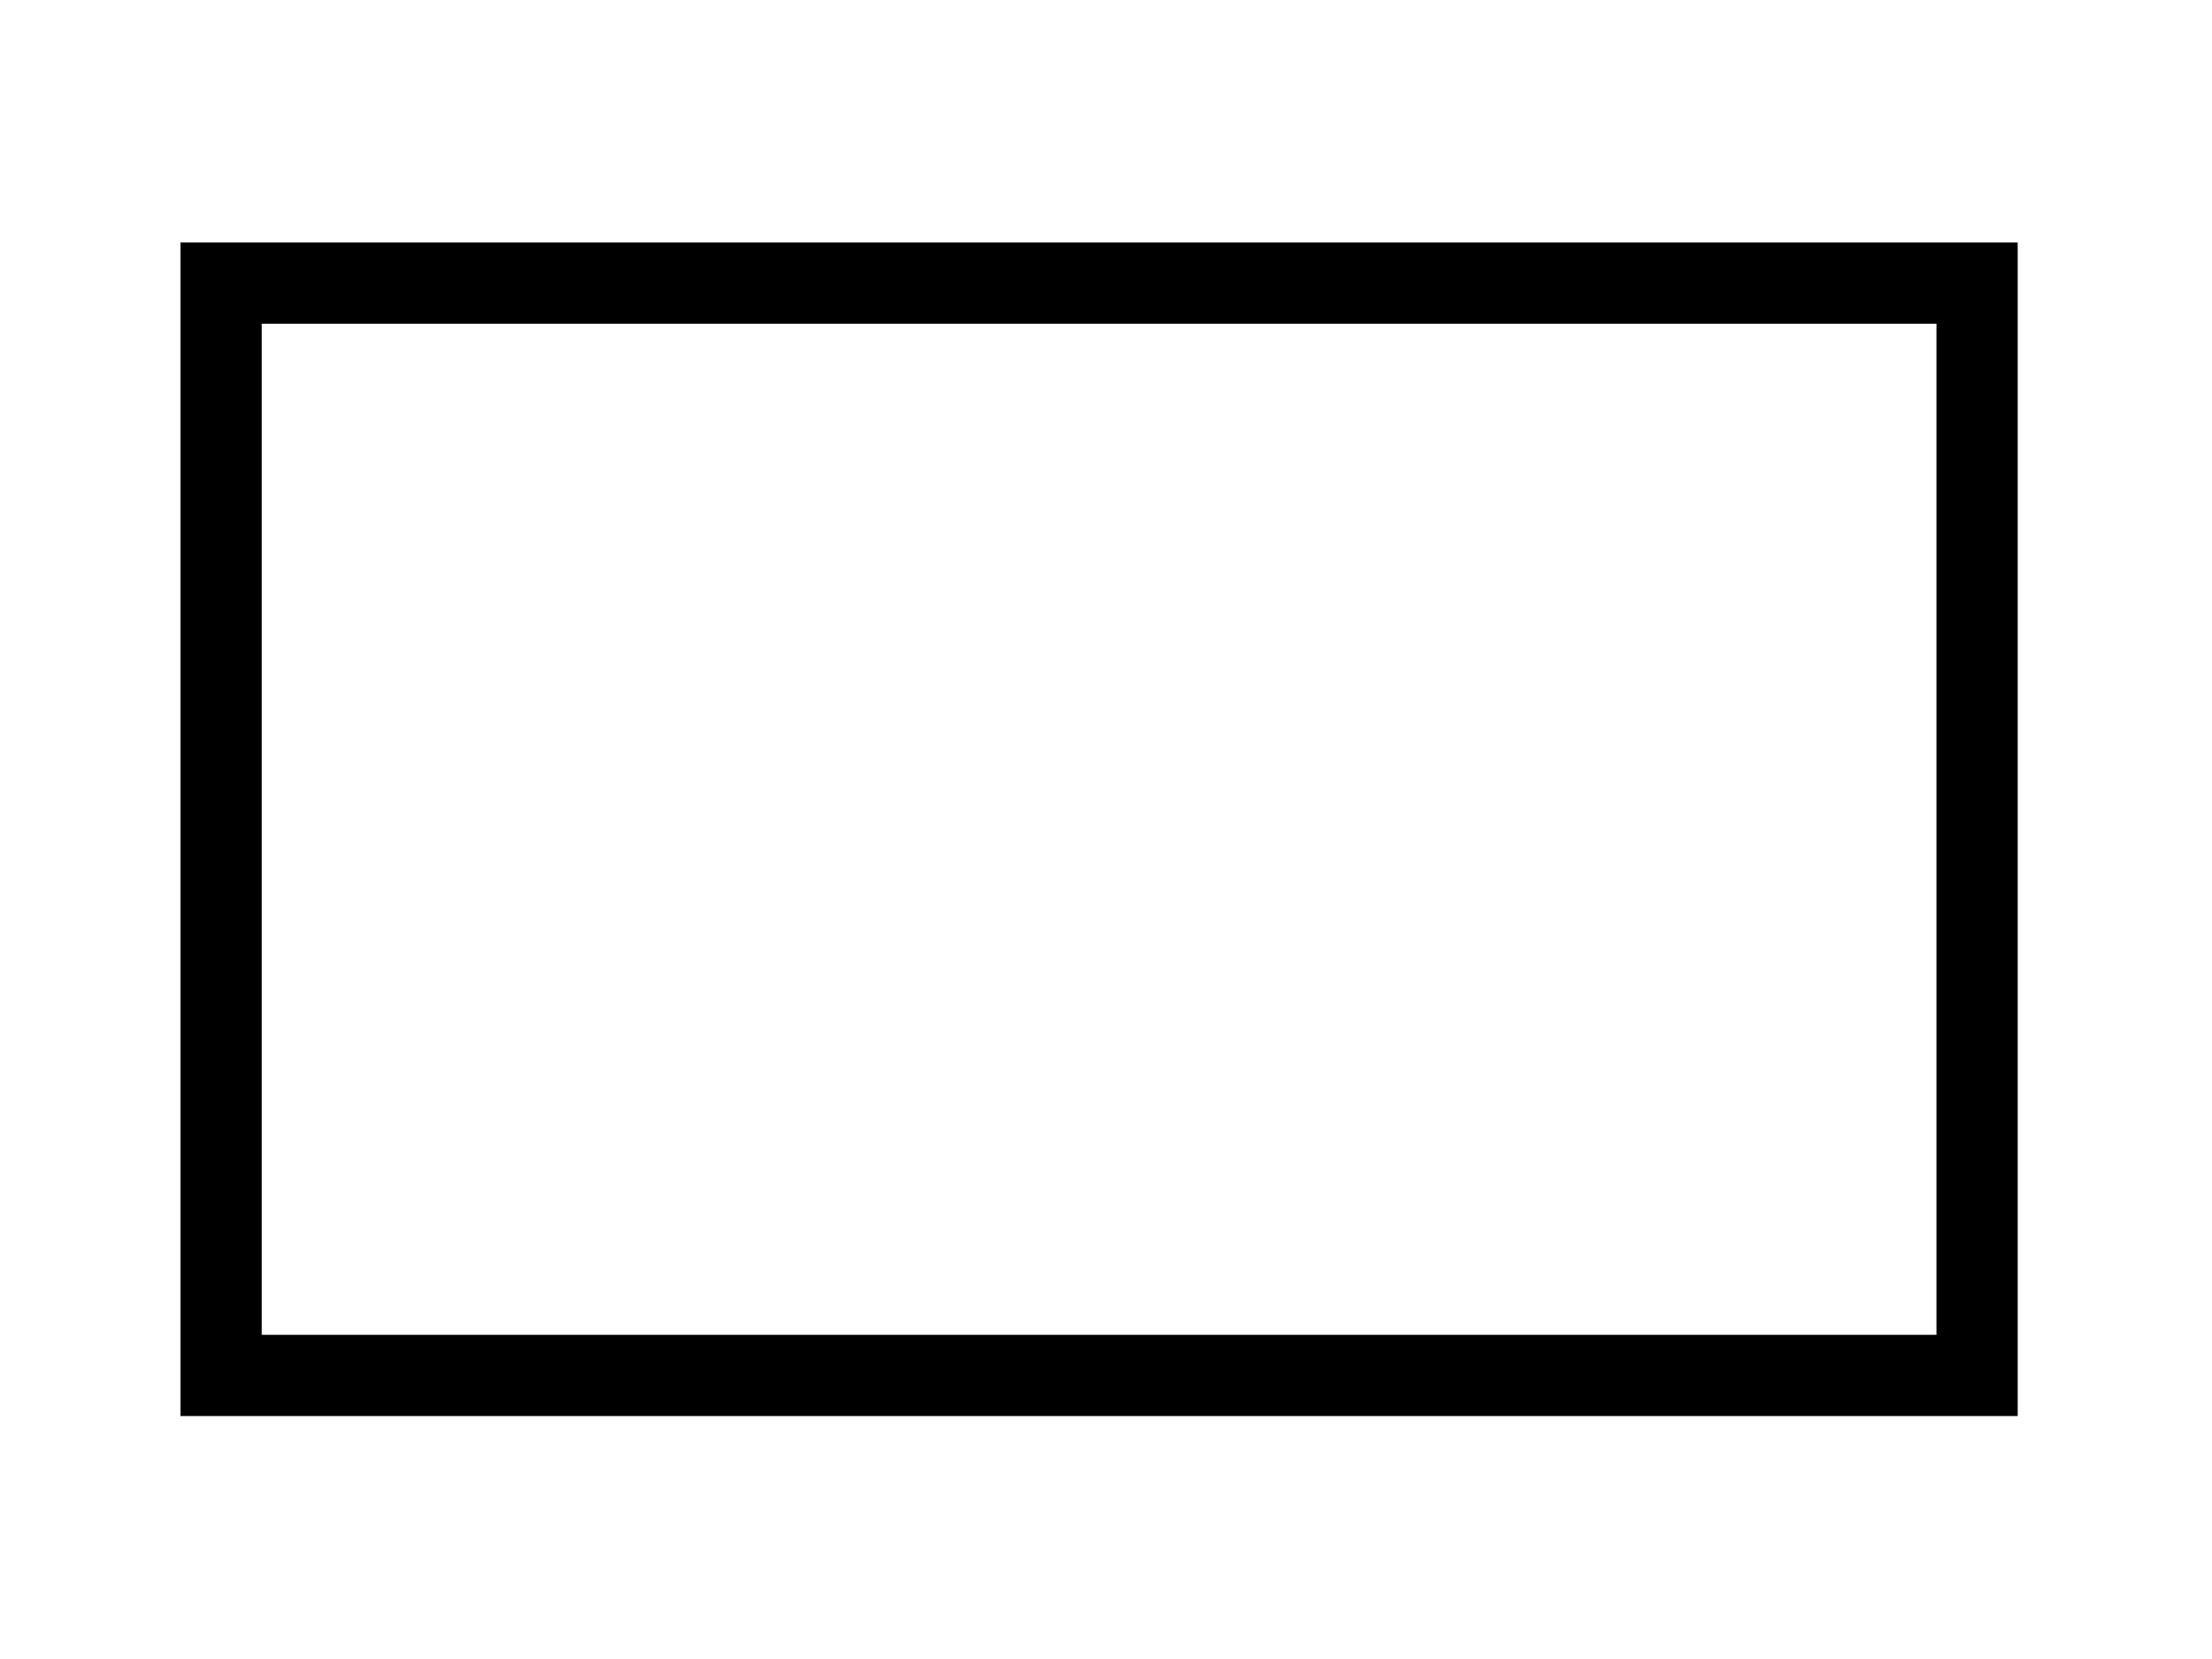
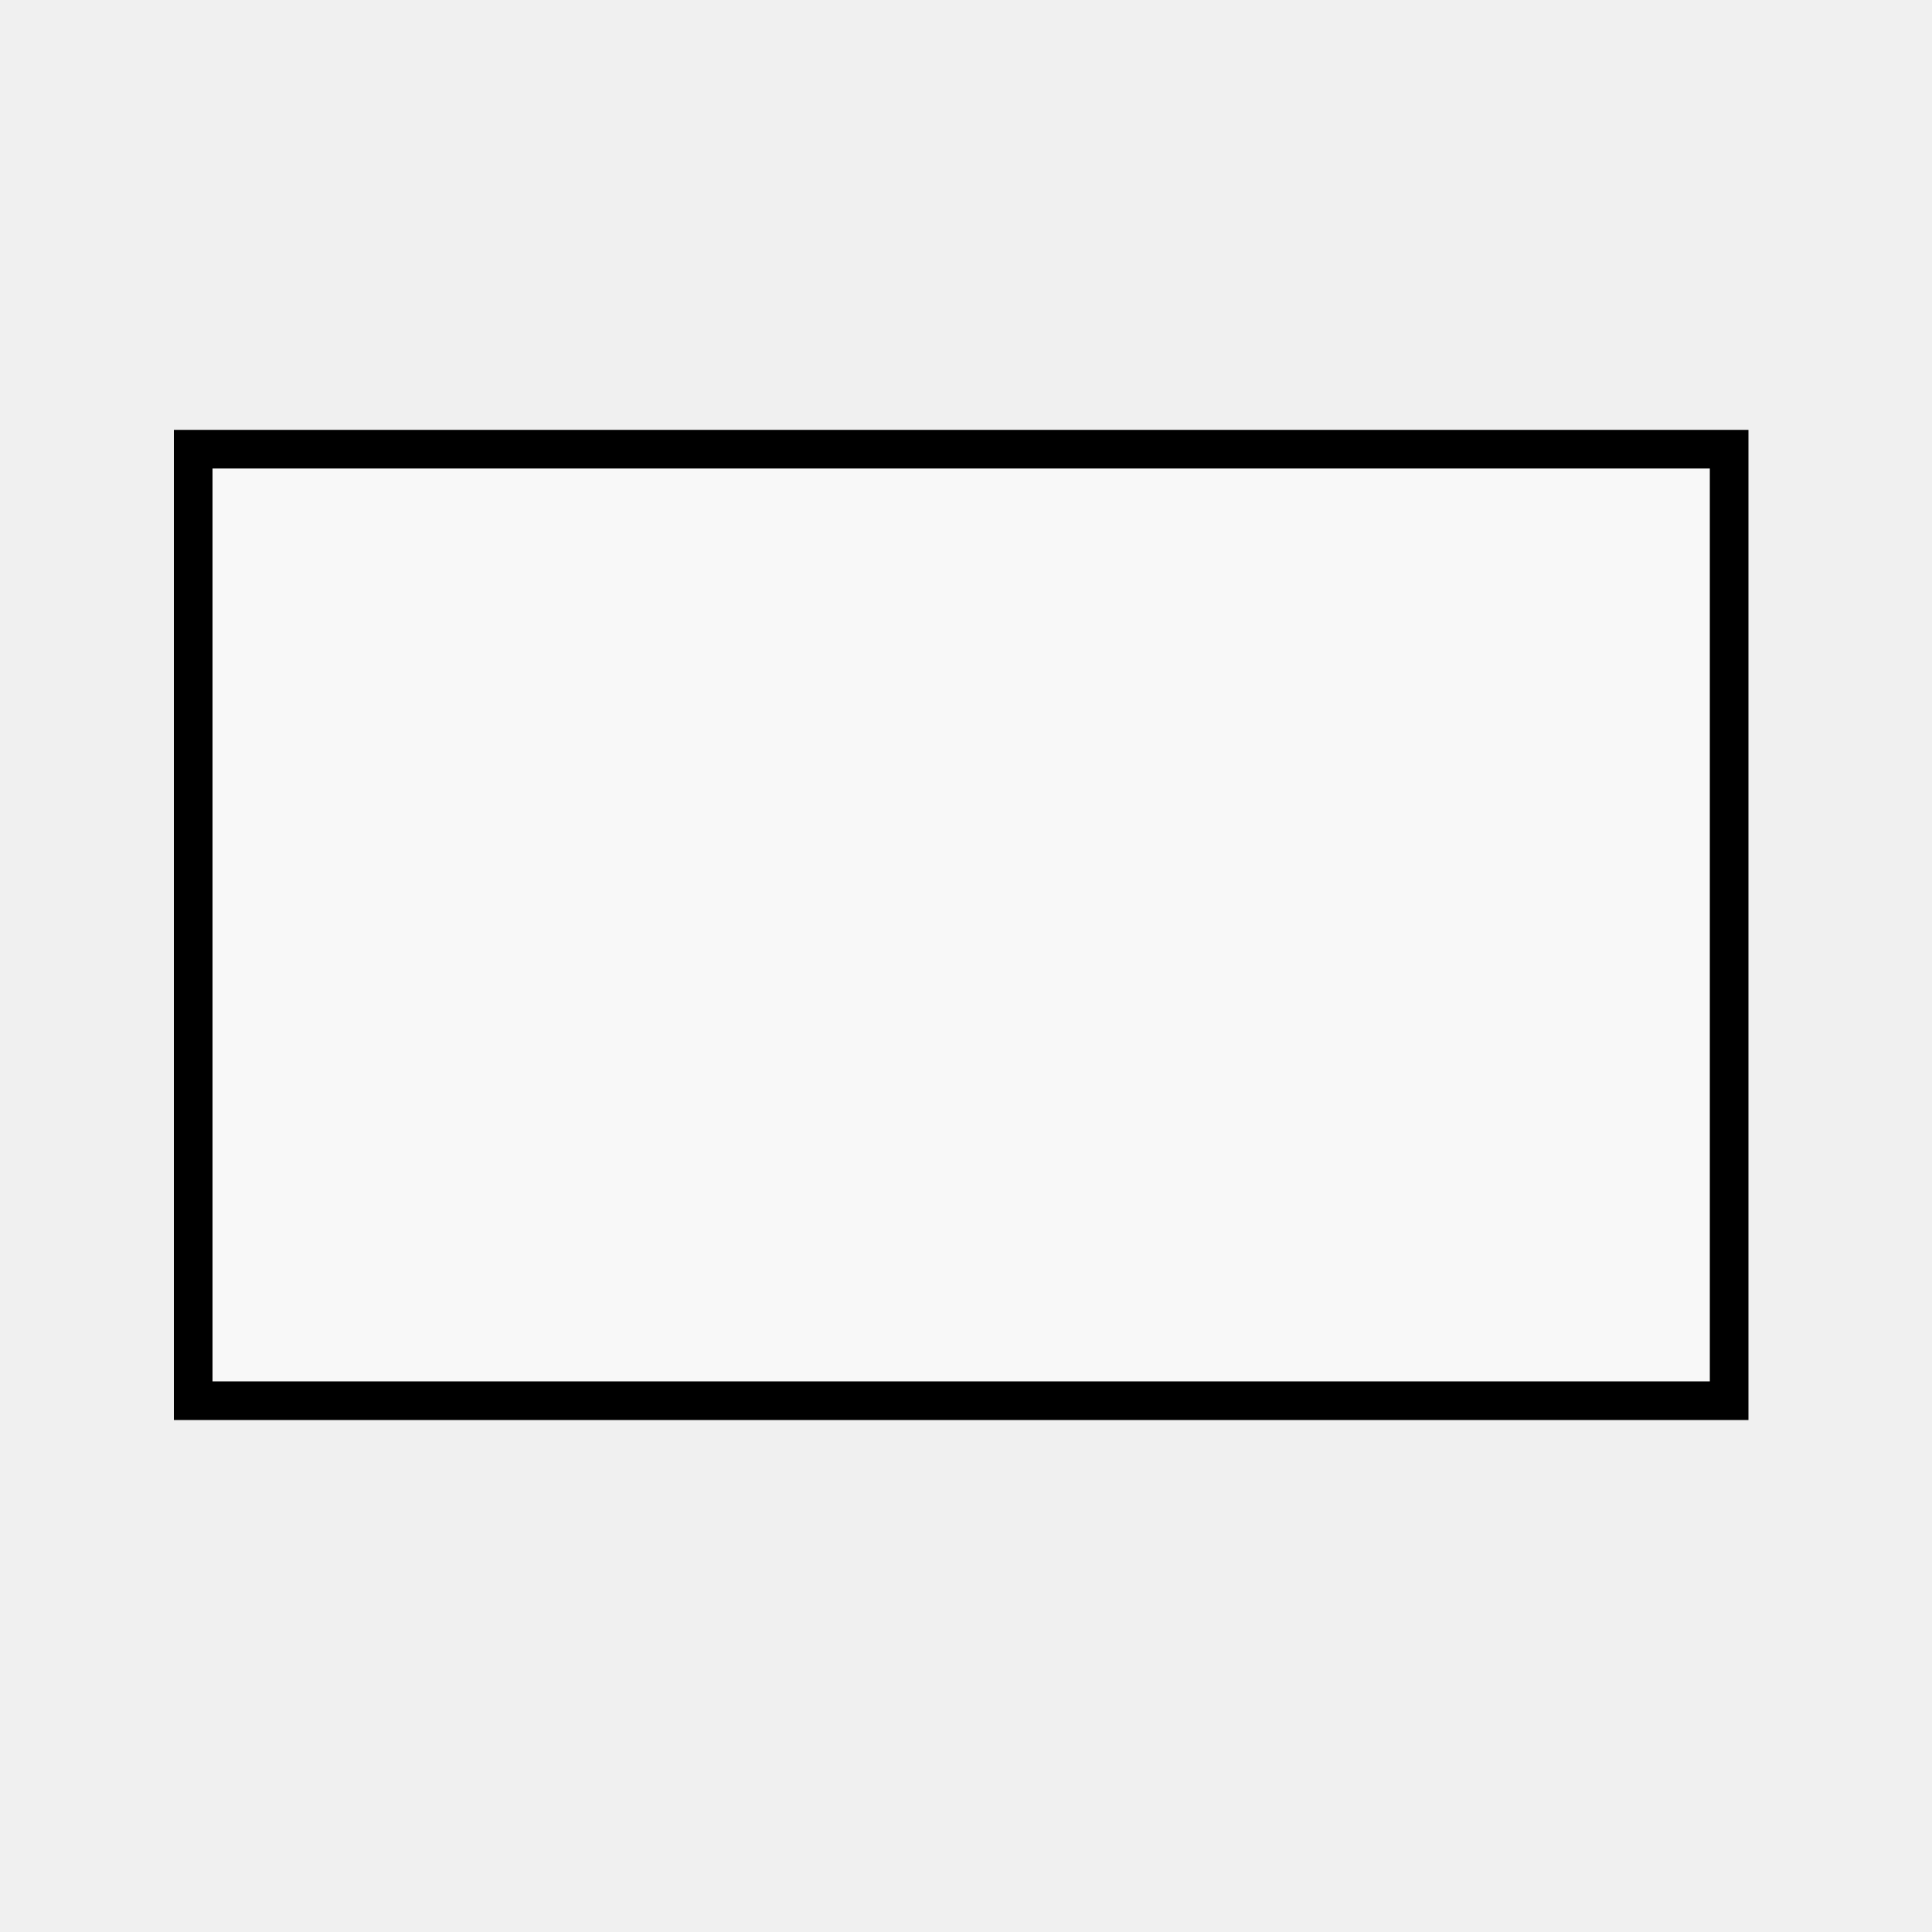
- <svg xmlns="http://www.w3.org/2000/svg" width="640" height="480">
-   <g>
-     <rect fill="#ffffff" id="canvas_background" height="482" width="642" y="-1" x="-1" />
-     <g display="none" overflow="visible" y="0" x="0" height="100%" width="100%" id="canvasGrid">
-       <rect fill="url(#gridpattern)" stroke-width="0" y="0" x="0" height="100%" width="100%" />
-     </g>
-   </g>
-   <g>
-     <rect id="svg_4" height="316.039" width="508.063" y="81.914" x="63.969" fill-opacity="null" stroke-opacity="null" stroke-width="23.5" stroke="#000" fill="none" />
-   </g>
+ <svg xmlns="http://www.w3.org/2000/svg" width="400" height="400">
+   <defs />
+   <rect x="40" y="93" width="318" height="197" stroke="#000000" fill="#ffffff" style="stroke-width: 8; fill-opacity: 0.5;" class="drawn" />
</svg>
